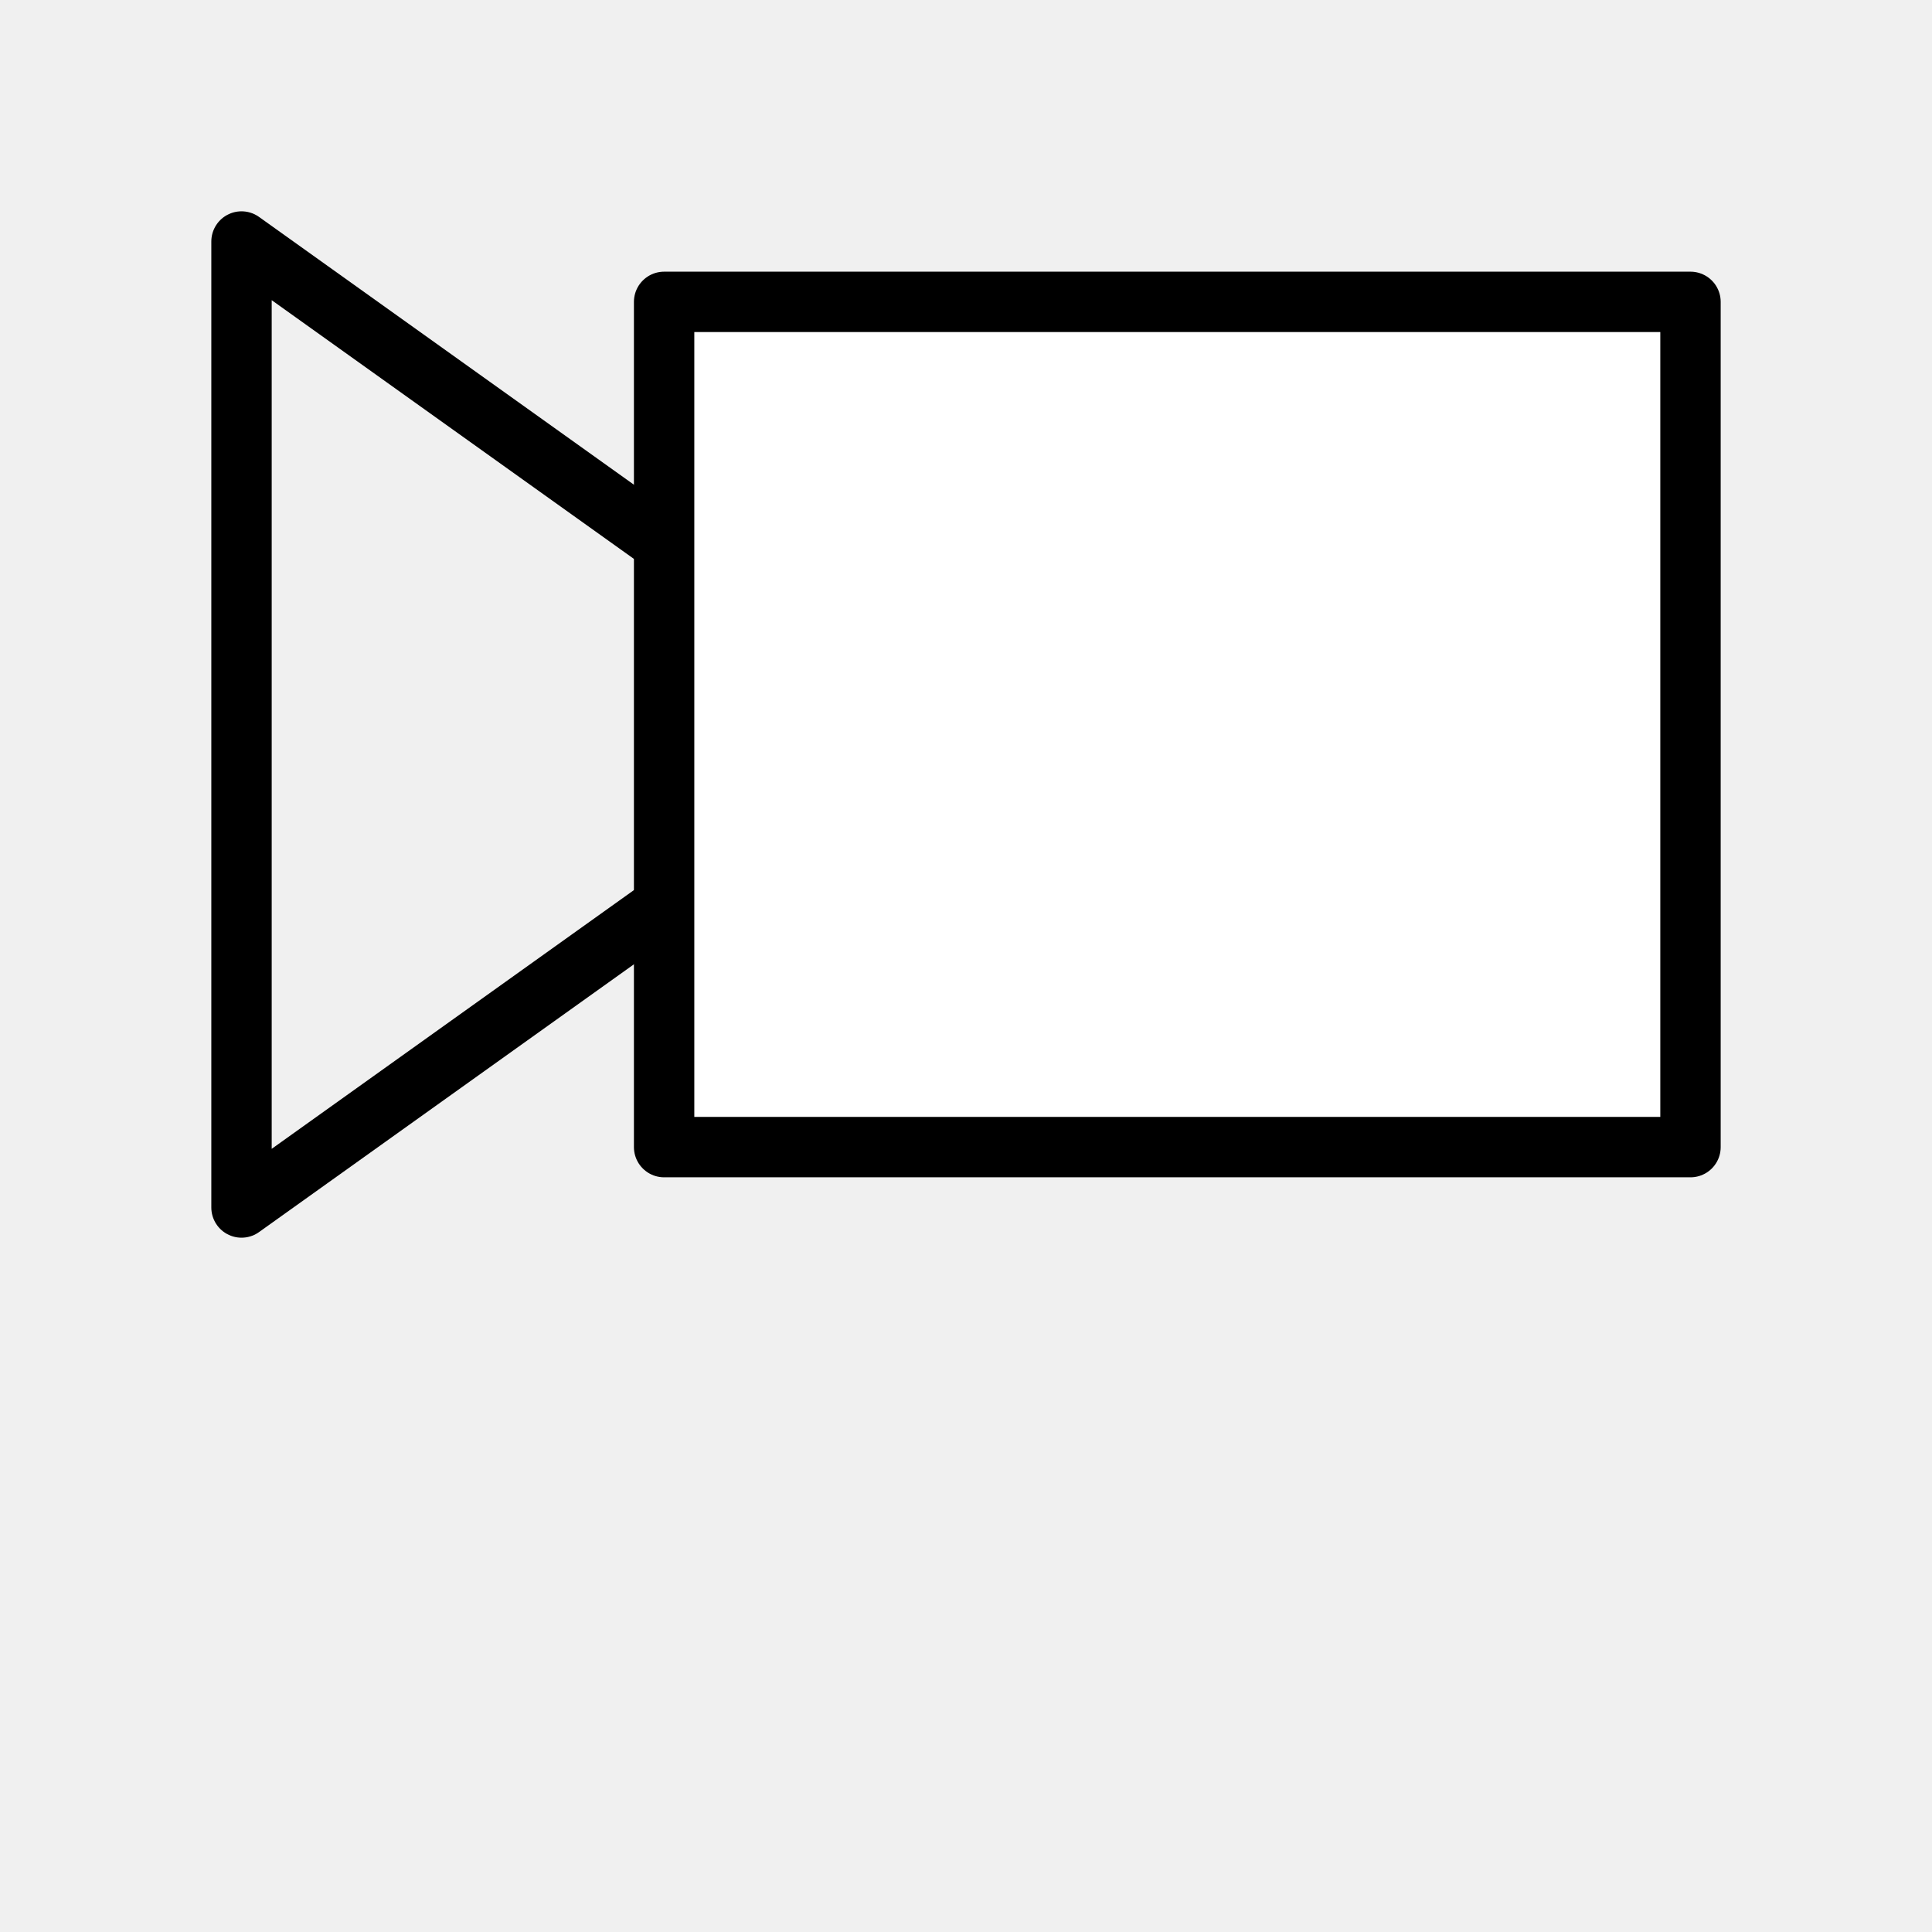
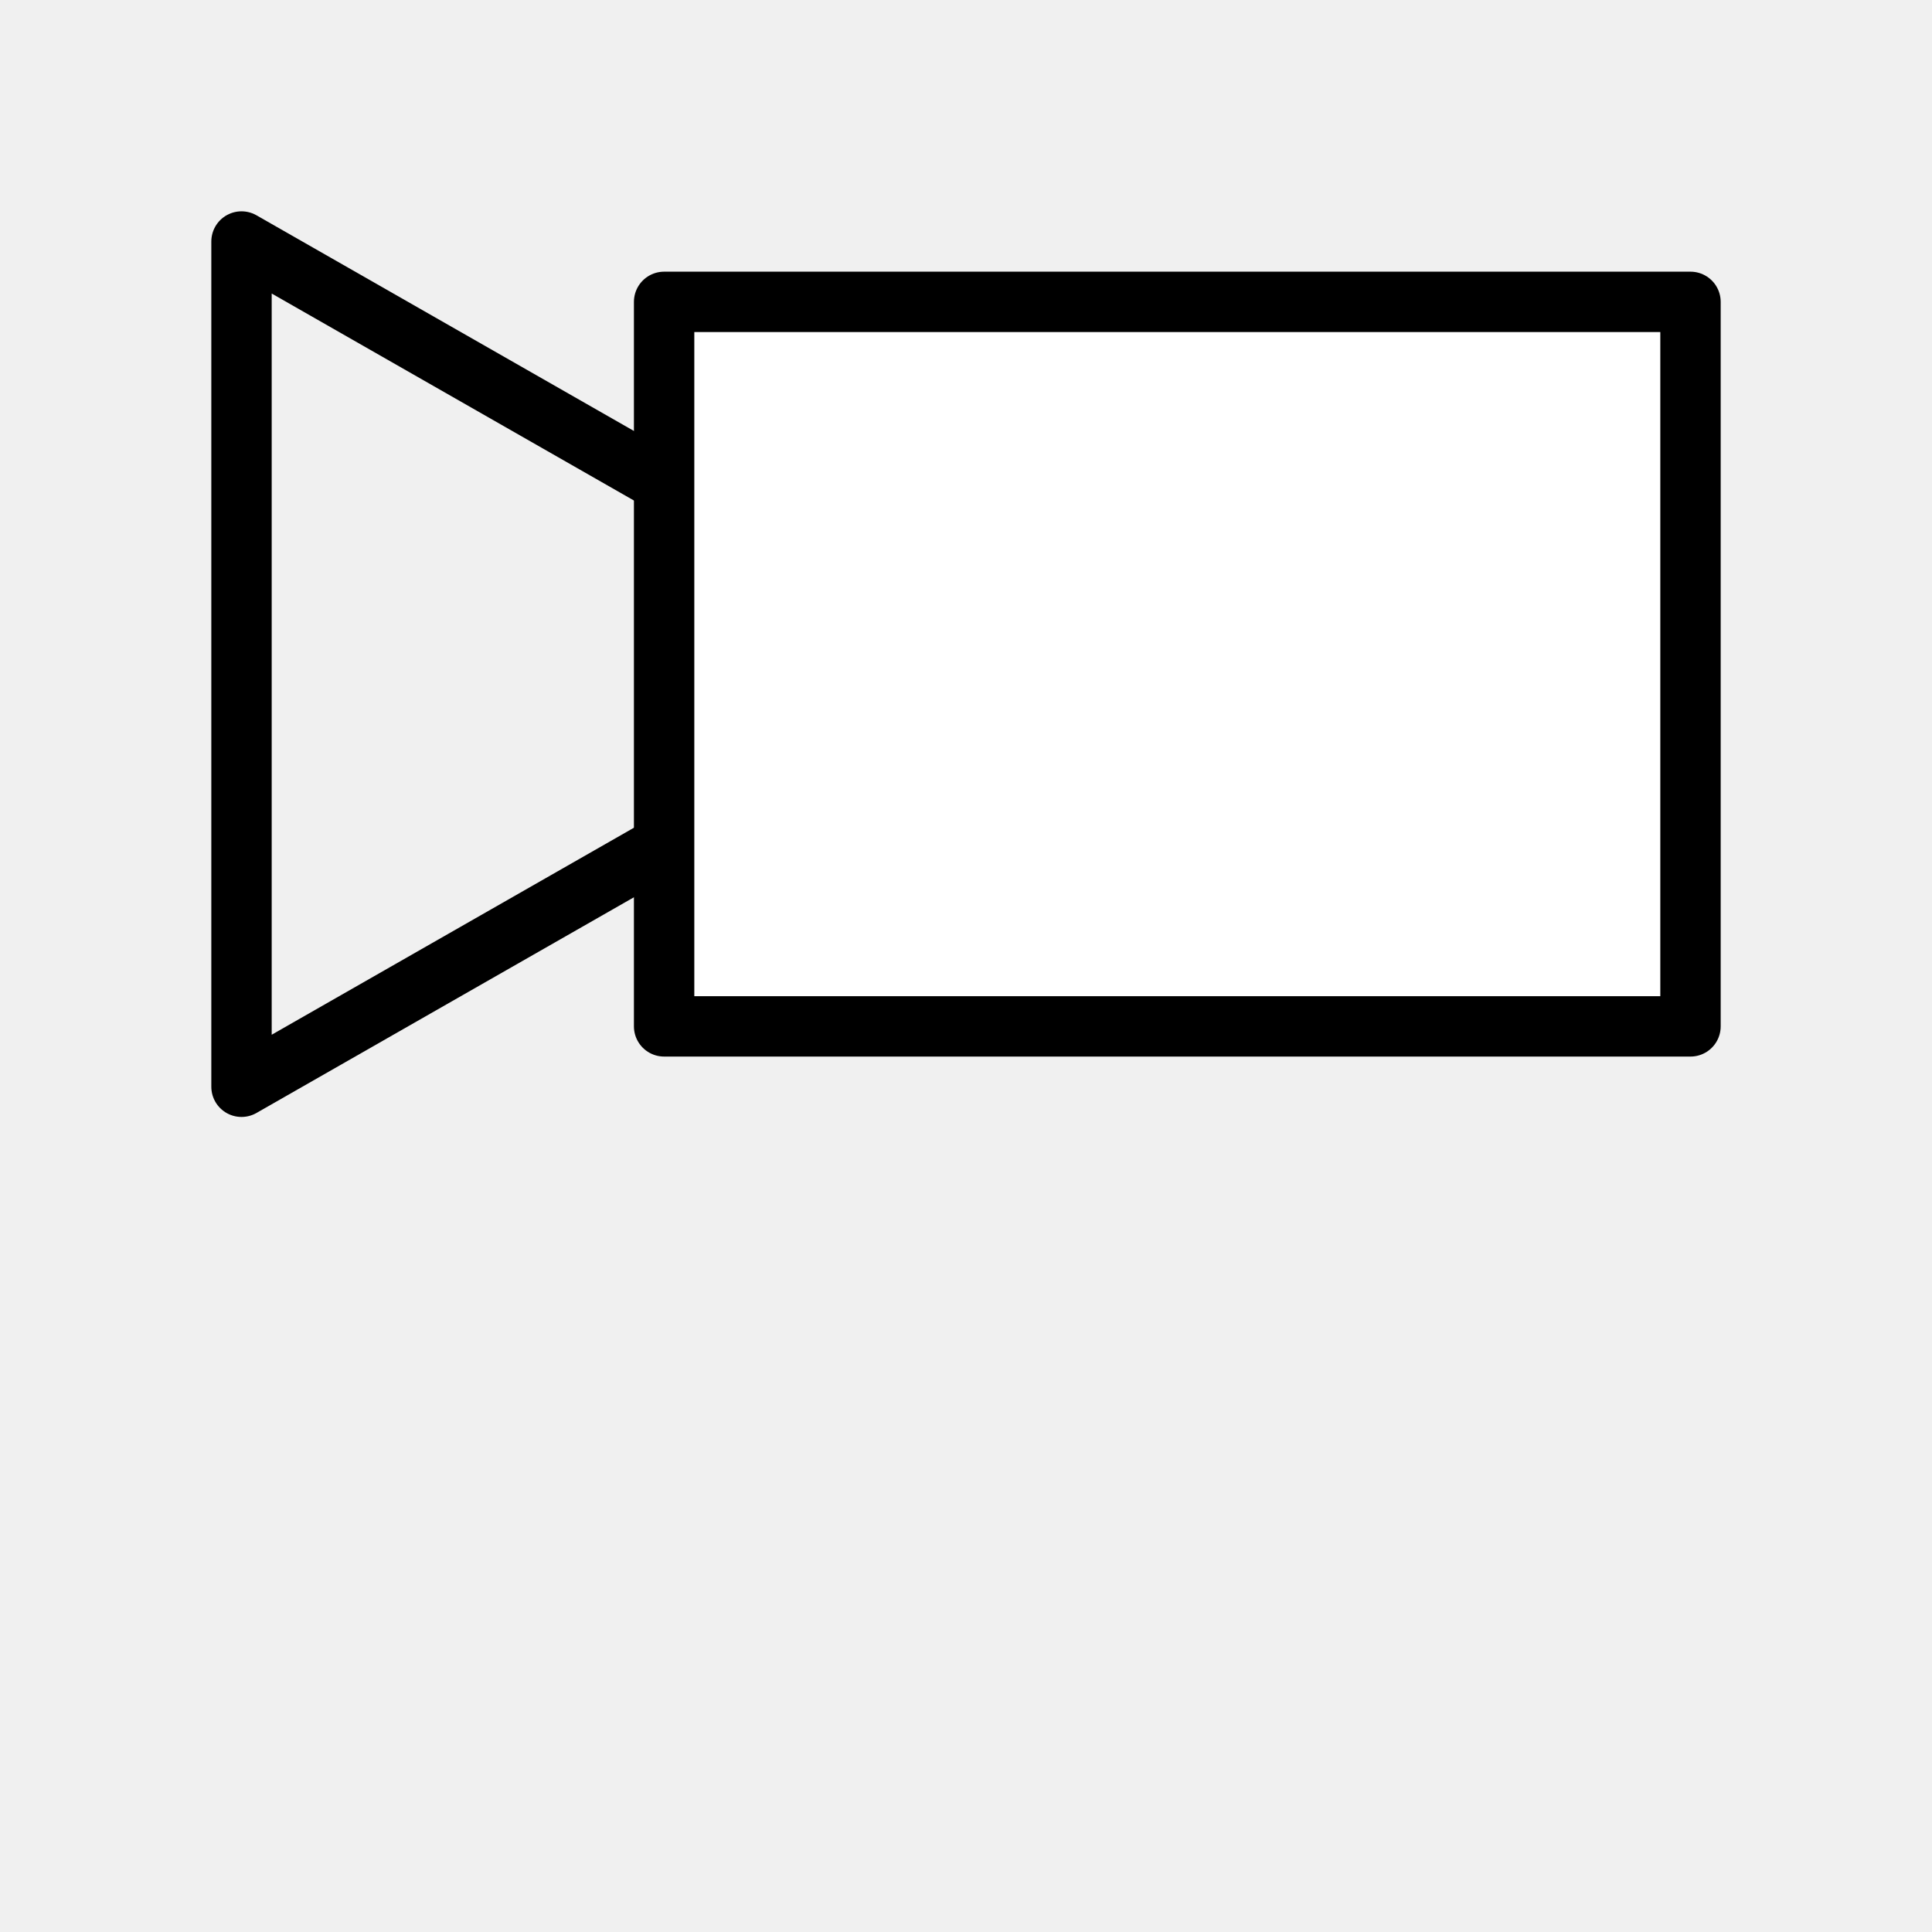
<svg xmlns="http://www.w3.org/2000/svg" viewBox="0 0 90.709 90.709" width="64" height="64" role="img" aria-labelledby="ez-title ez-desc">
-   <rect x="31.181" y="14.173" width="48.189" height="39.685" fill="#ffffff" stroke="#000000" stroke-width="2.835" stroke-linecap="butt" stroke-linejoin="round" />
-   <polyline points="31.181,25.512 11.339,11.339 11.339,56.693 31.181,42.52" fill="none" stroke="#000000" stroke-width="2.835" stroke-linecap="butt" stroke-linejoin="round" />
+   <rect x="31.181" y="14.173" width="48.189" height="34.016" fill="#ffffff" stroke="#000000" stroke-width="2.835" stroke-linecap="butt" stroke-linejoin="round" />
+   <polyline points="31.181,22.677 11.339,11.339 11.339,51.024 31.181,39.685" fill="none" stroke="#000000" stroke-width="2.835" stroke-linecap="butt" stroke-linejoin="round" />
</svg>
